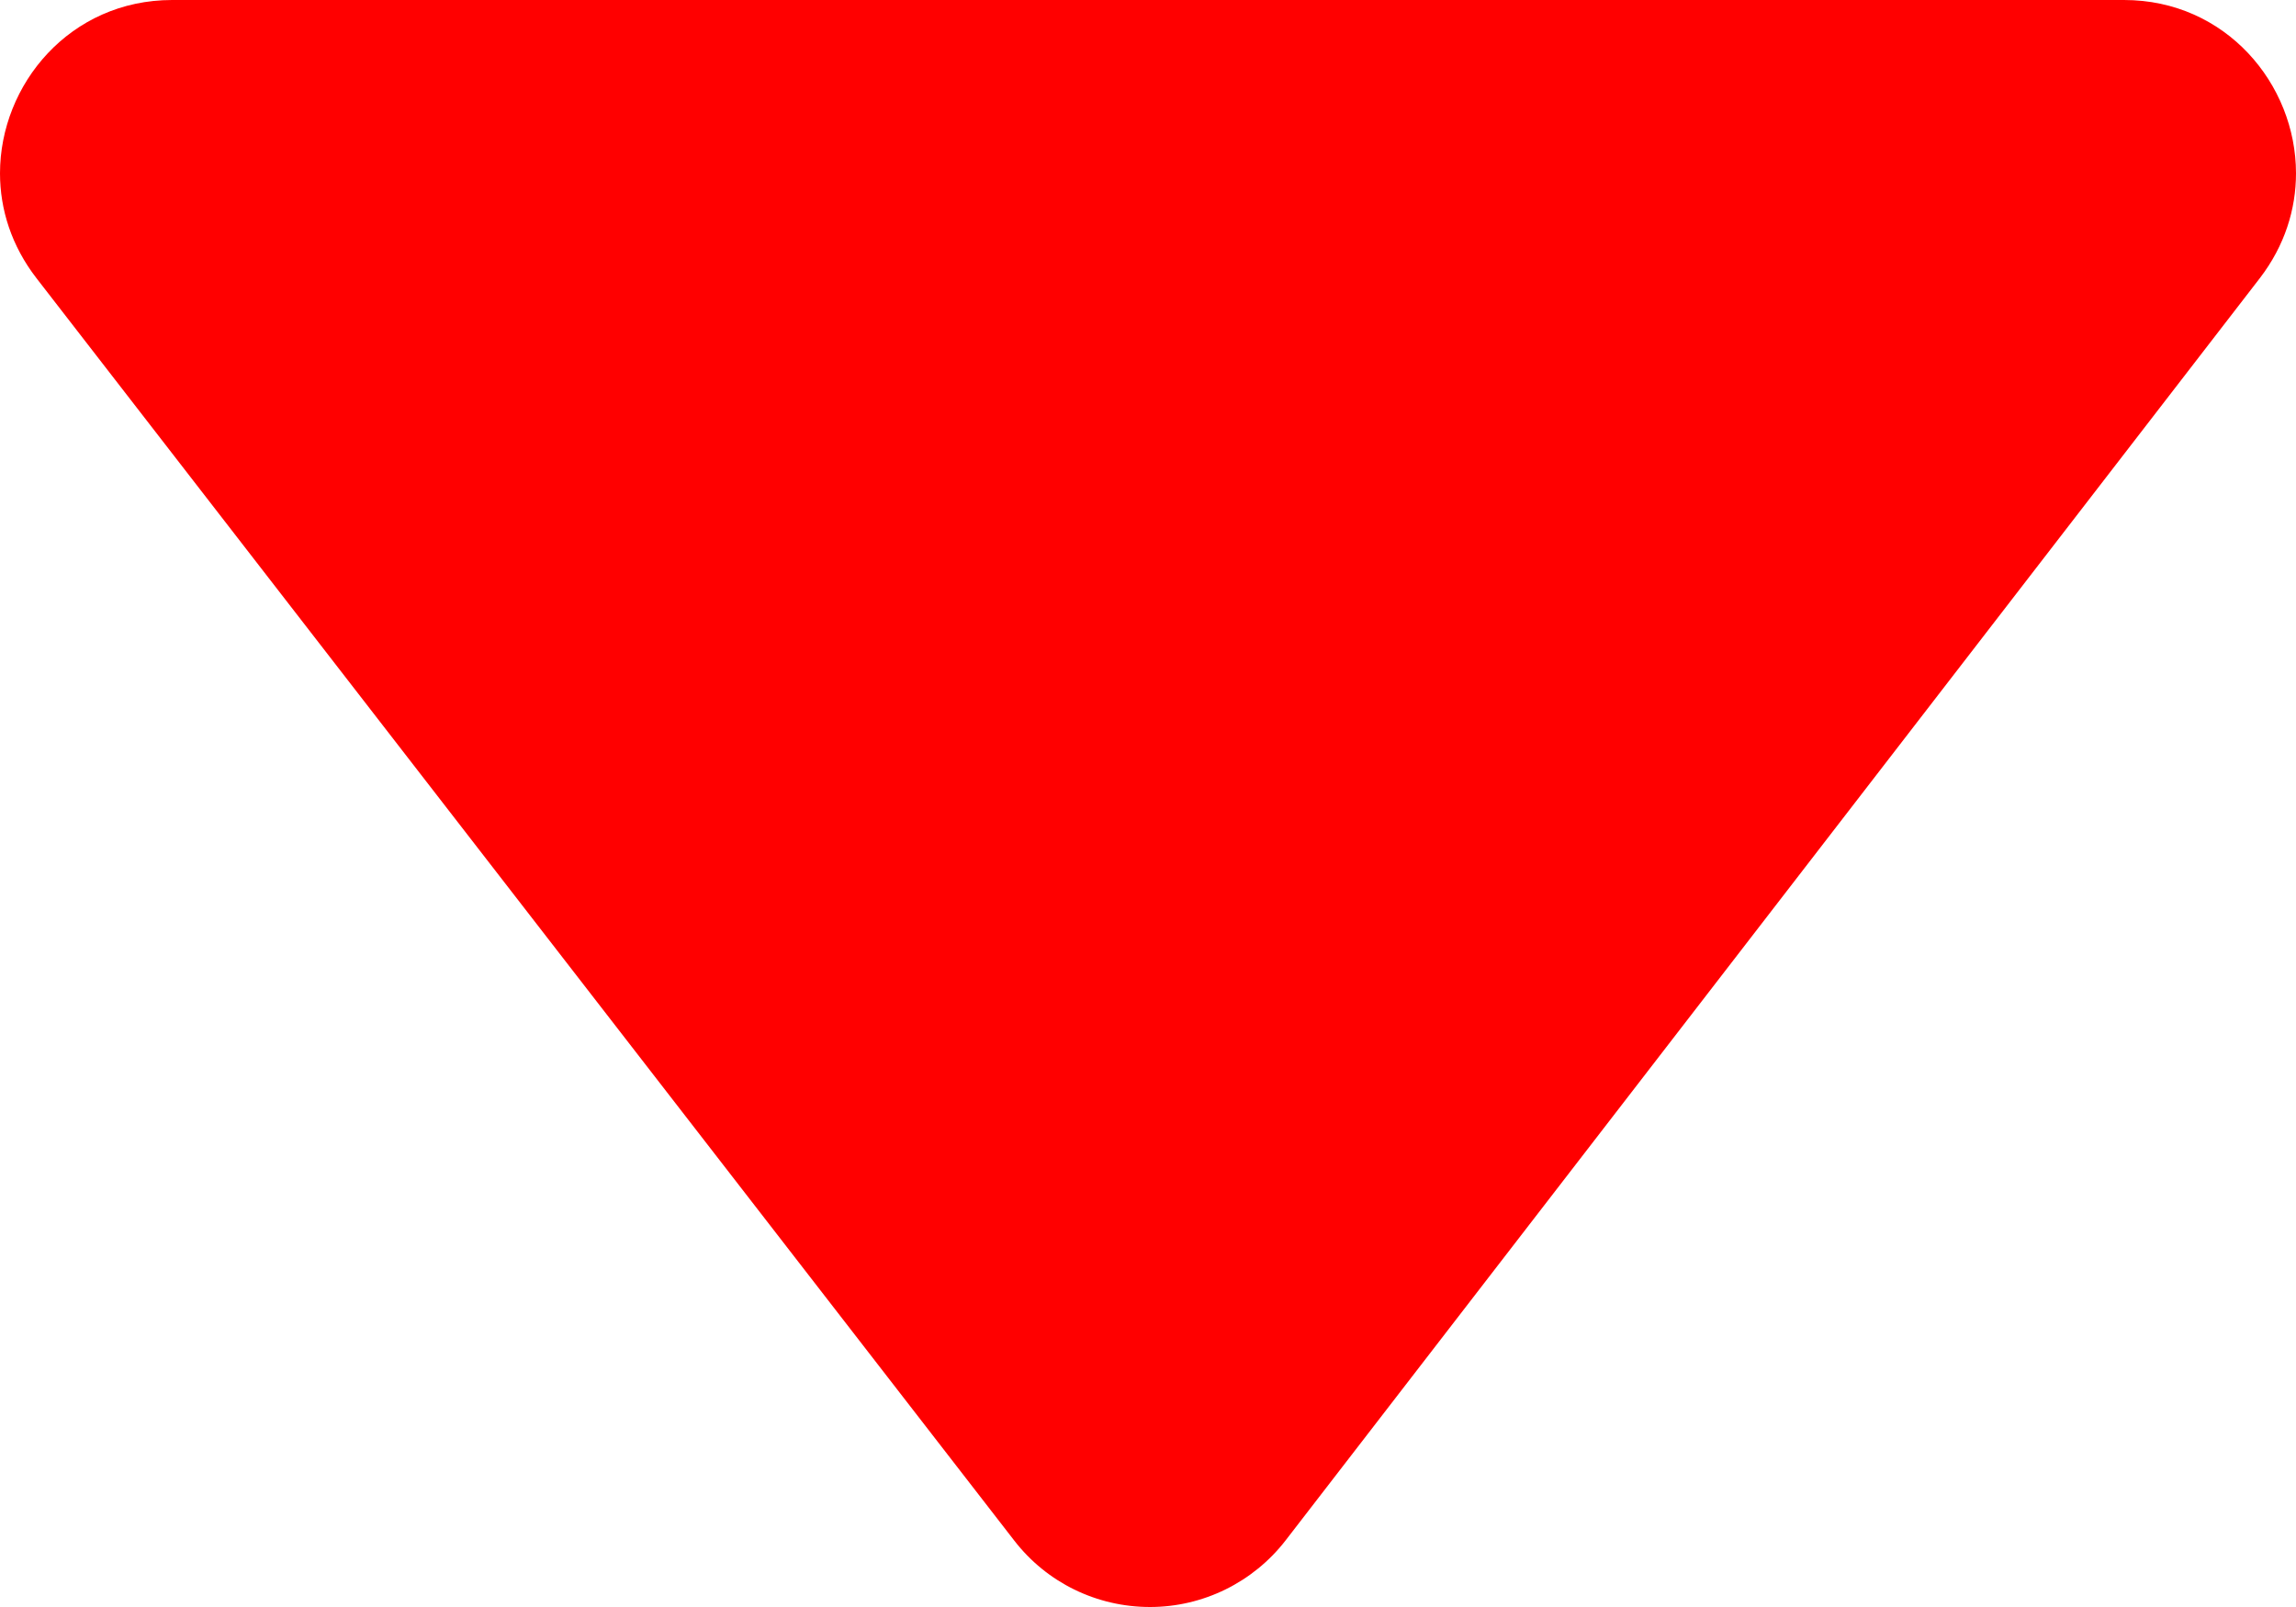
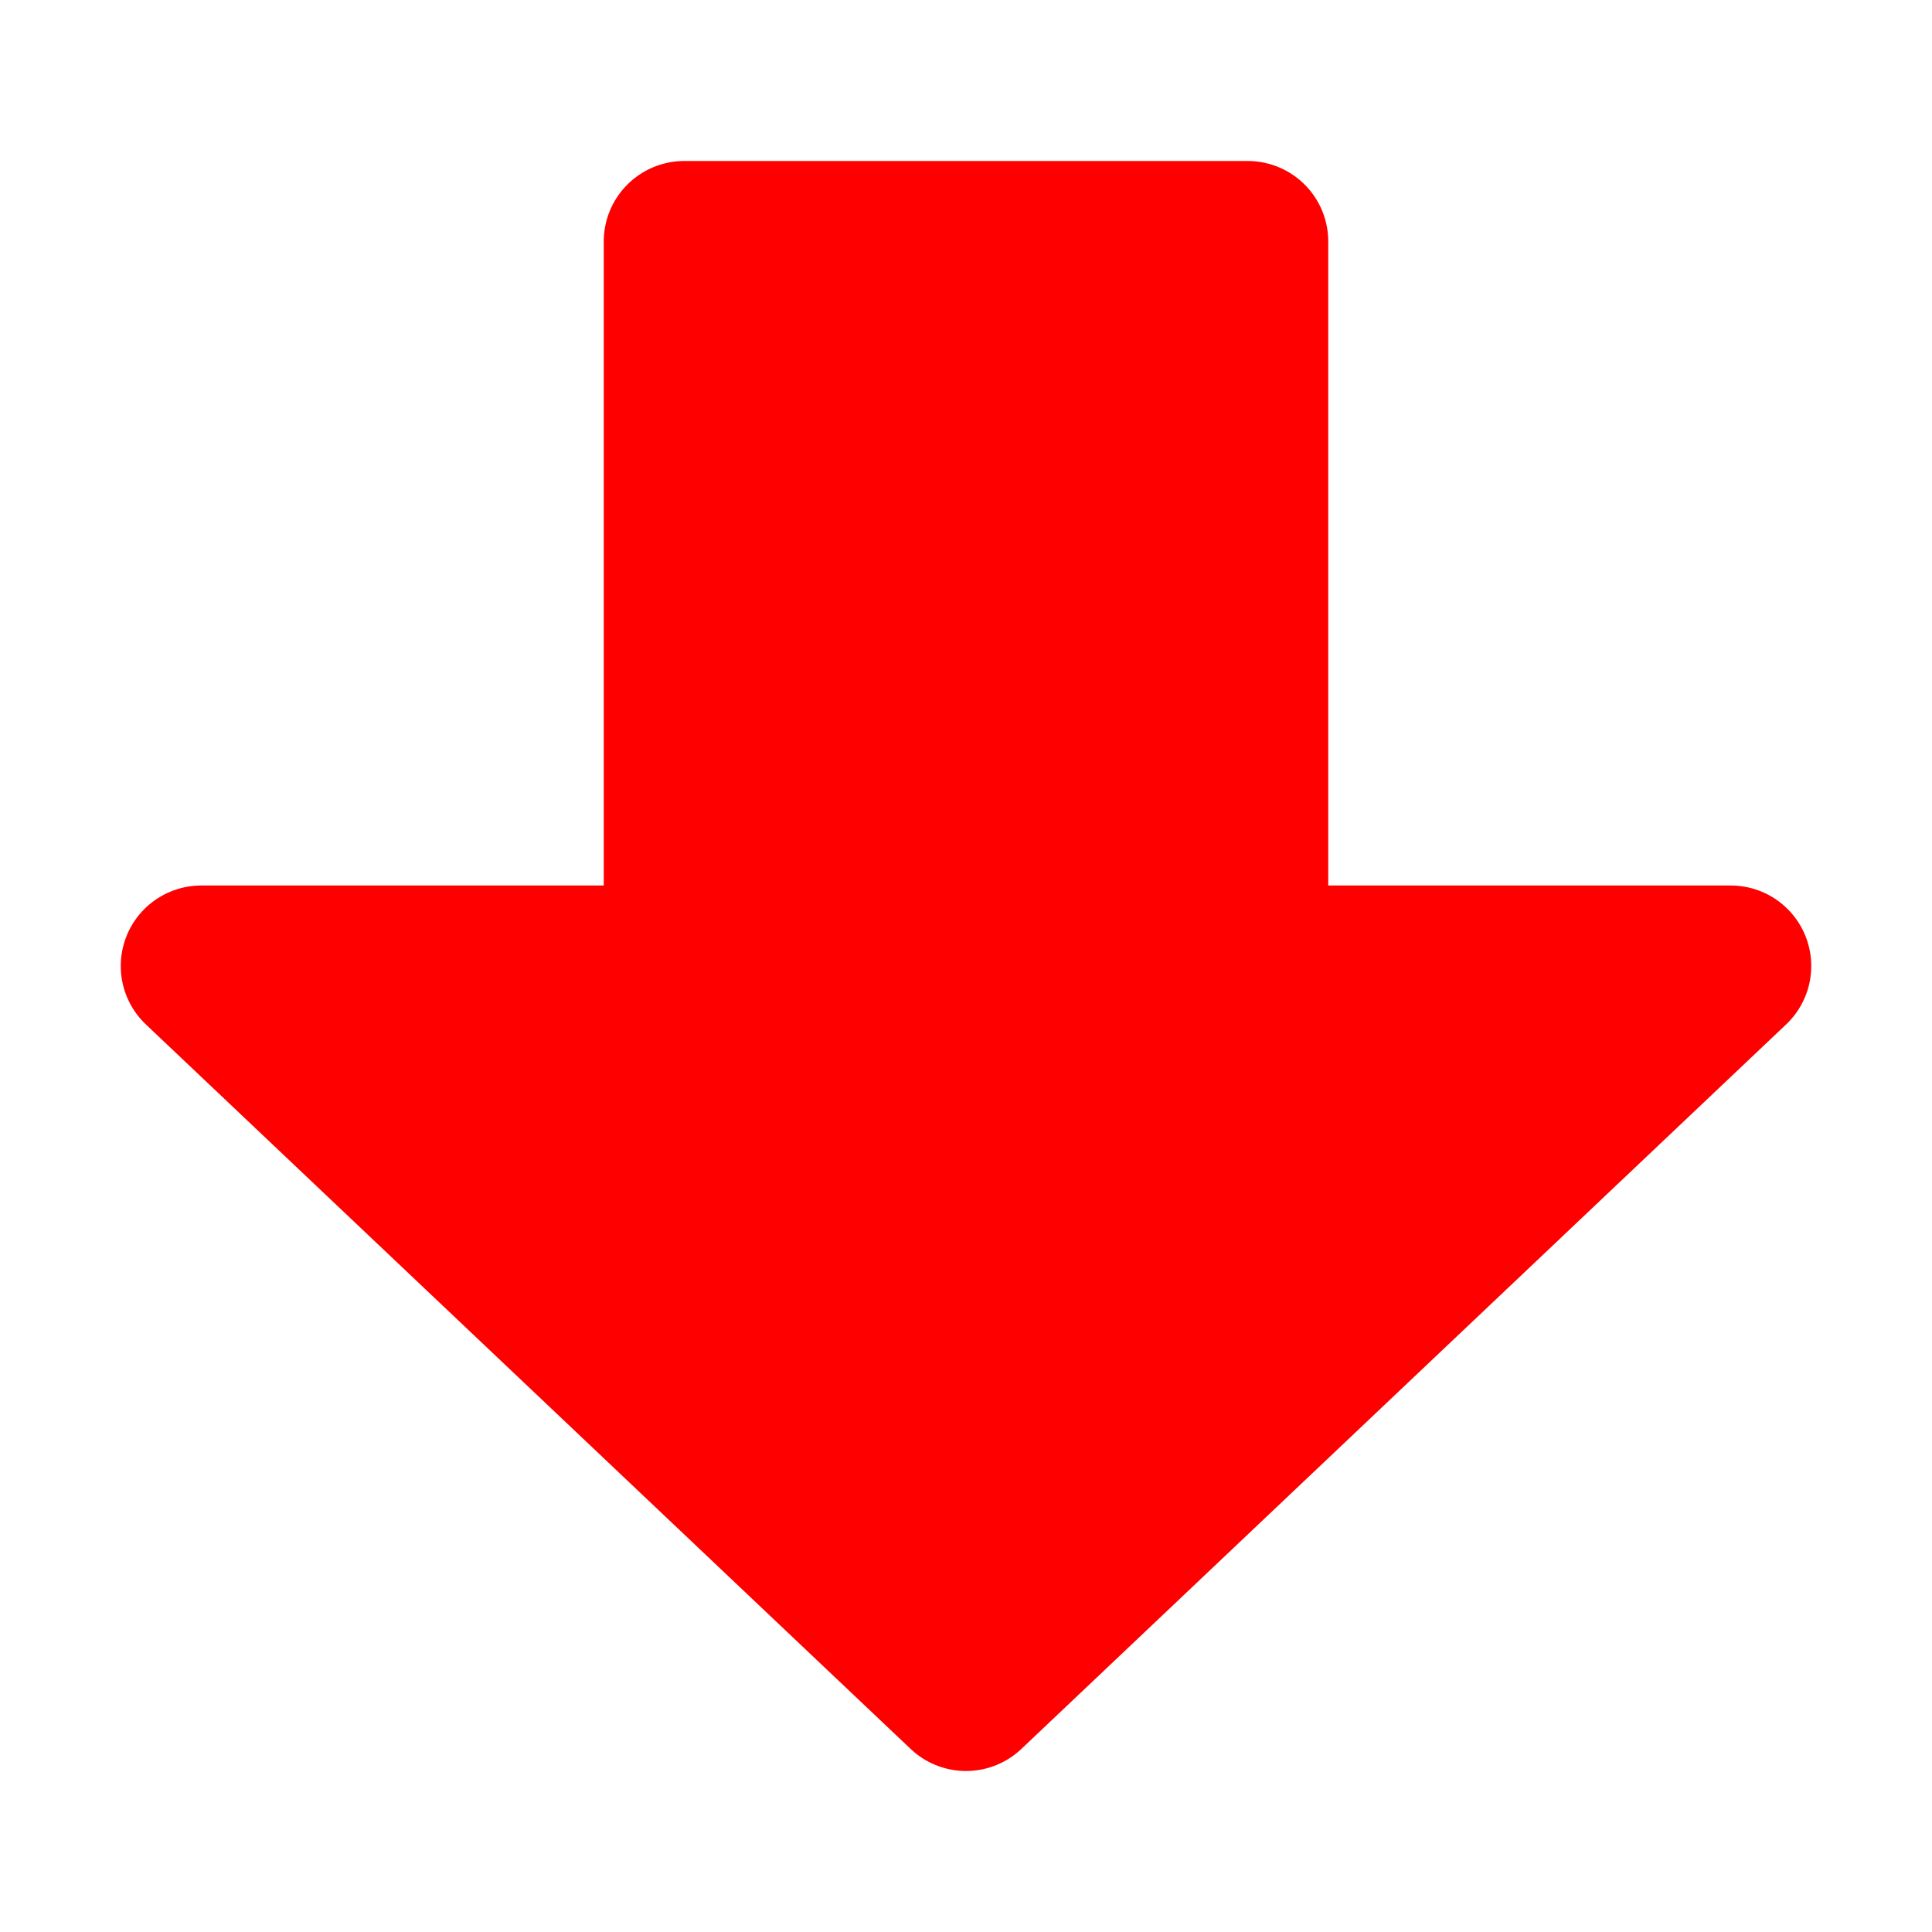
- <svg xmlns="http://www.w3.org/2000/svg" fill="red" clip-rule="evenodd" fill-rule="evenodd" stroke-linejoin="round" stroke-miterlimit="2" viewBox="7 9 10 7">
-   <path d="m16.843 10.211c.108-.141.157-.3.157-.456 0-.389-.306-.755-.749-.755h-8.501c-.445 0-.75.367-.75.755 0 .157.05.316.159.457 1.203 1.554 3.252 4.199 4.258 5.498.142.184.36.29.592.29.23 0 .449-.107.591-.291 1.002-1.299 3.044-3.945 4.243-5.498z" />
+ <svg xmlns="http://www.w3.org/2000/svg" width="48" height="48" viewBox="0 0 48 48">
+   <path fill="red" stroke="red" stroke-linecap="round" stroke-linejoin="round" stroke-width="4" d="m5 24l19 18l19-18H31V6H17v18z" />
</svg>
